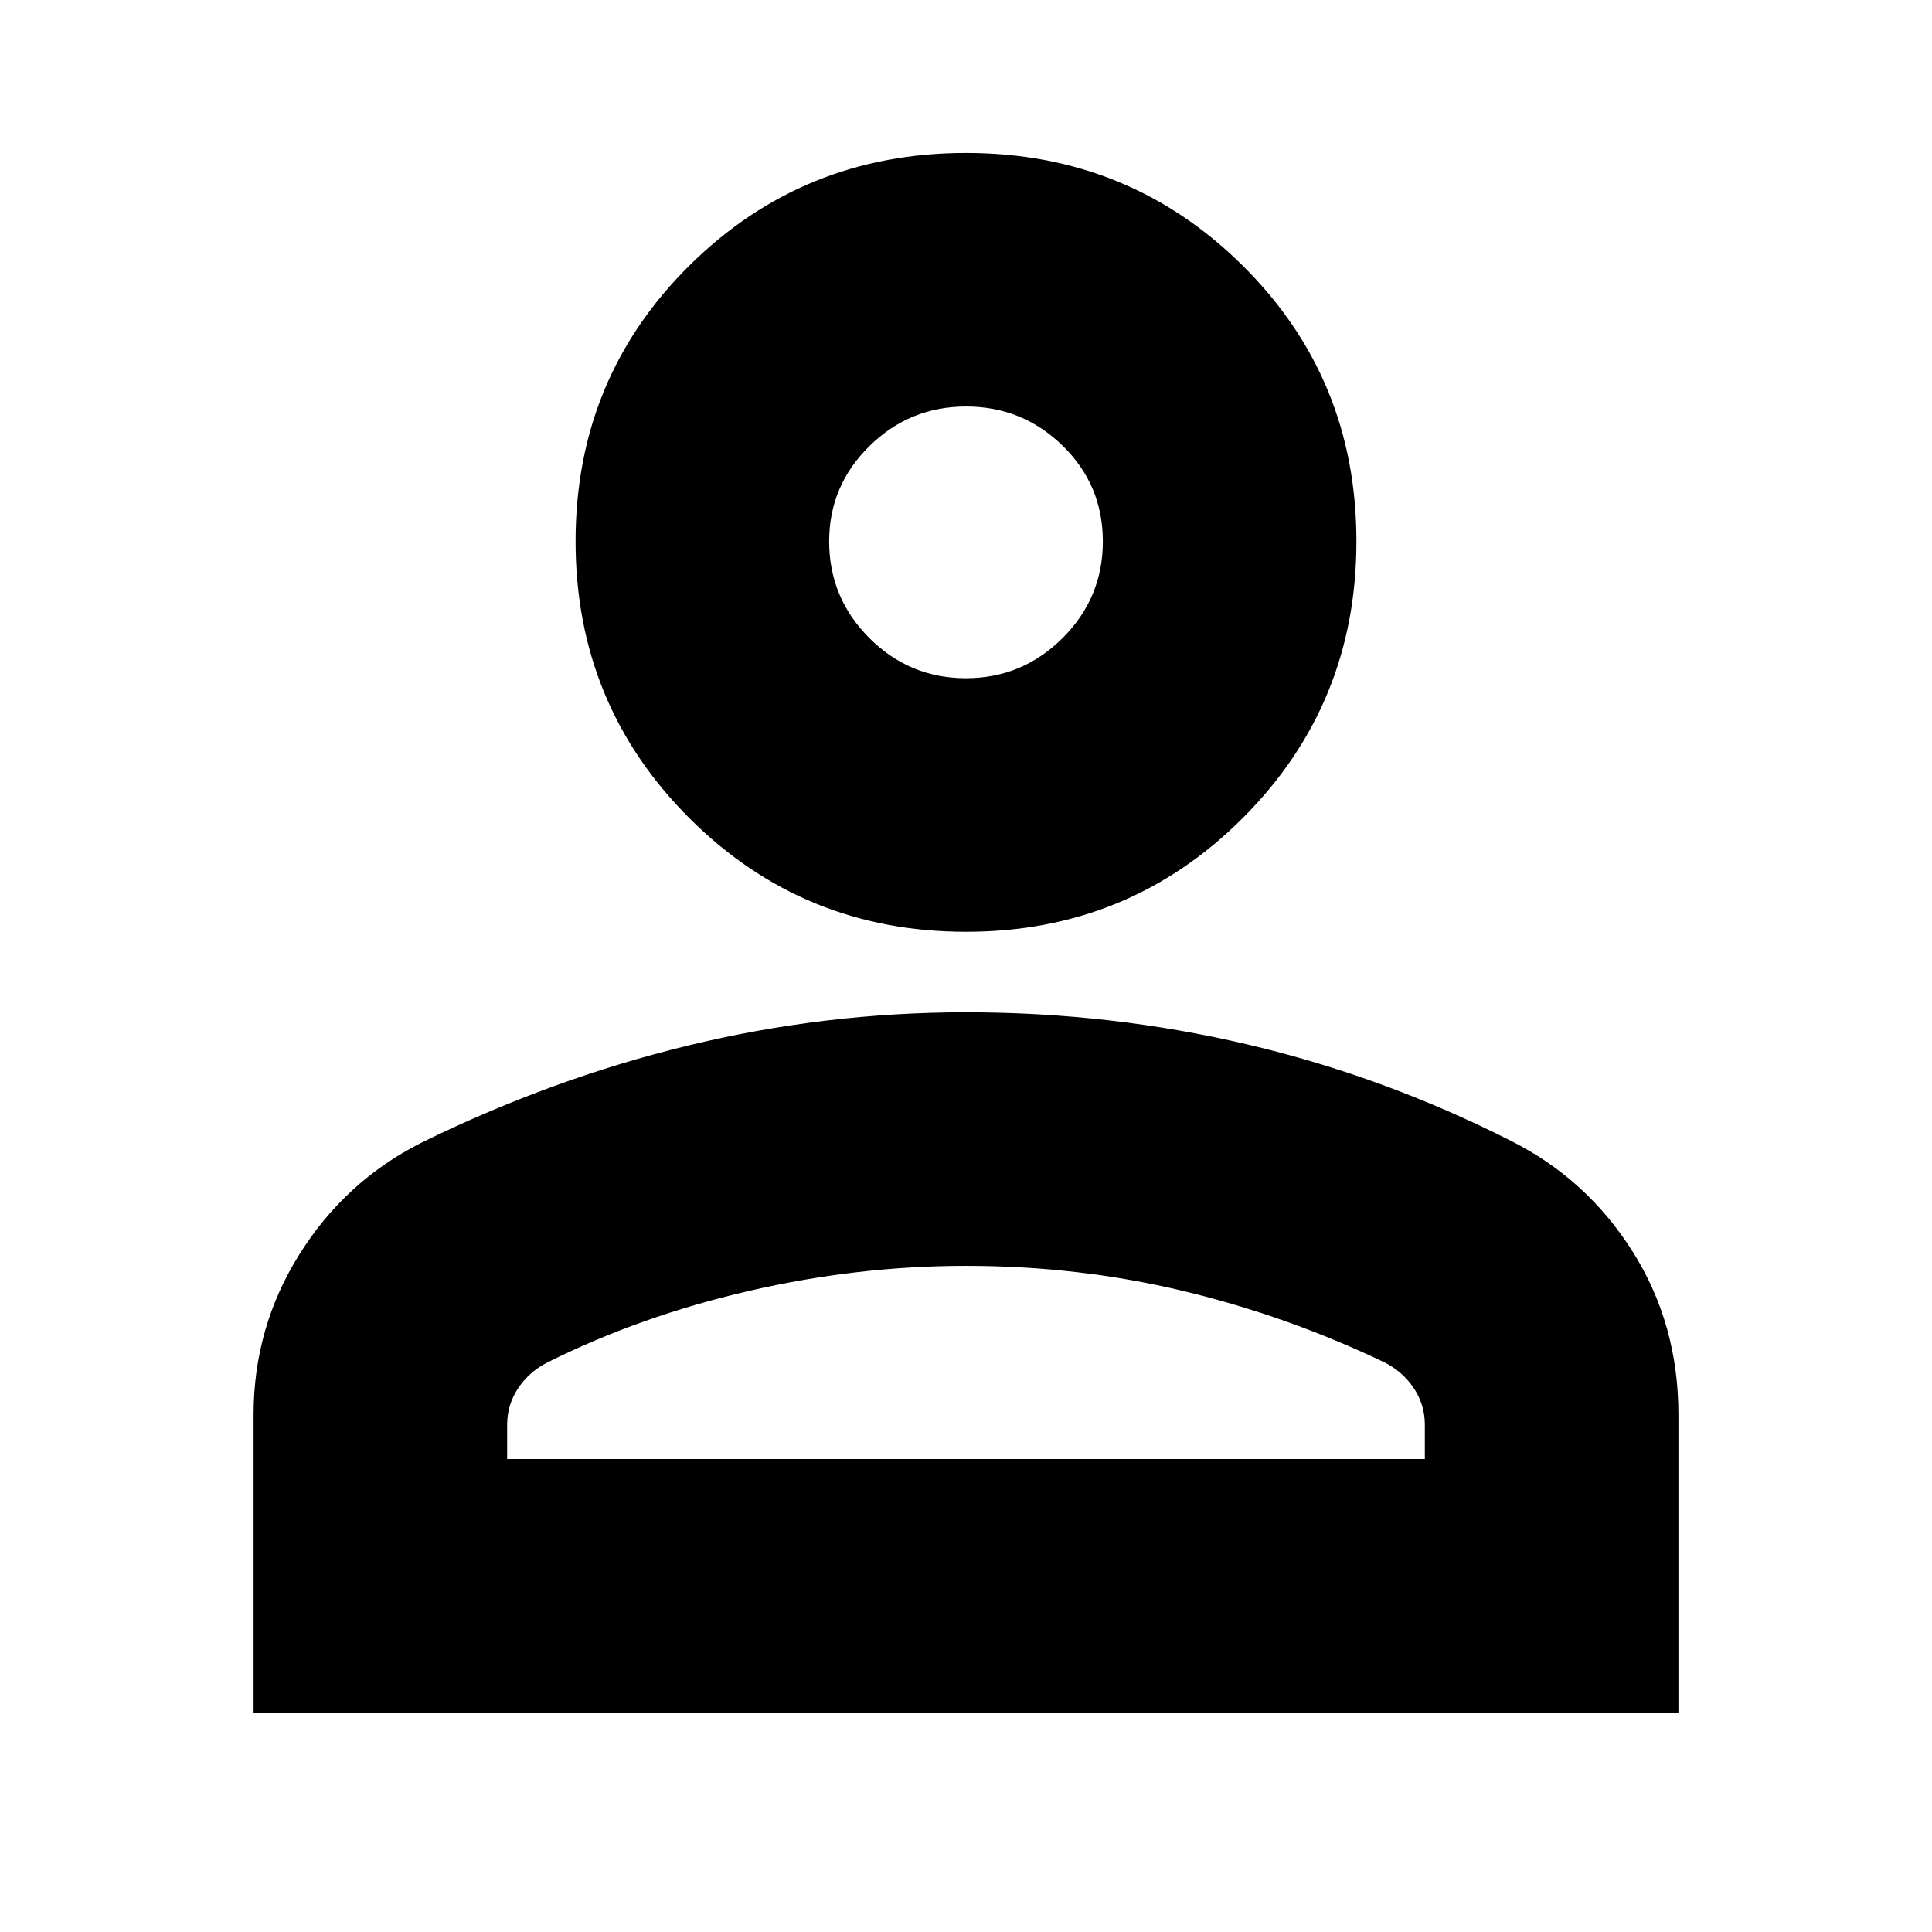
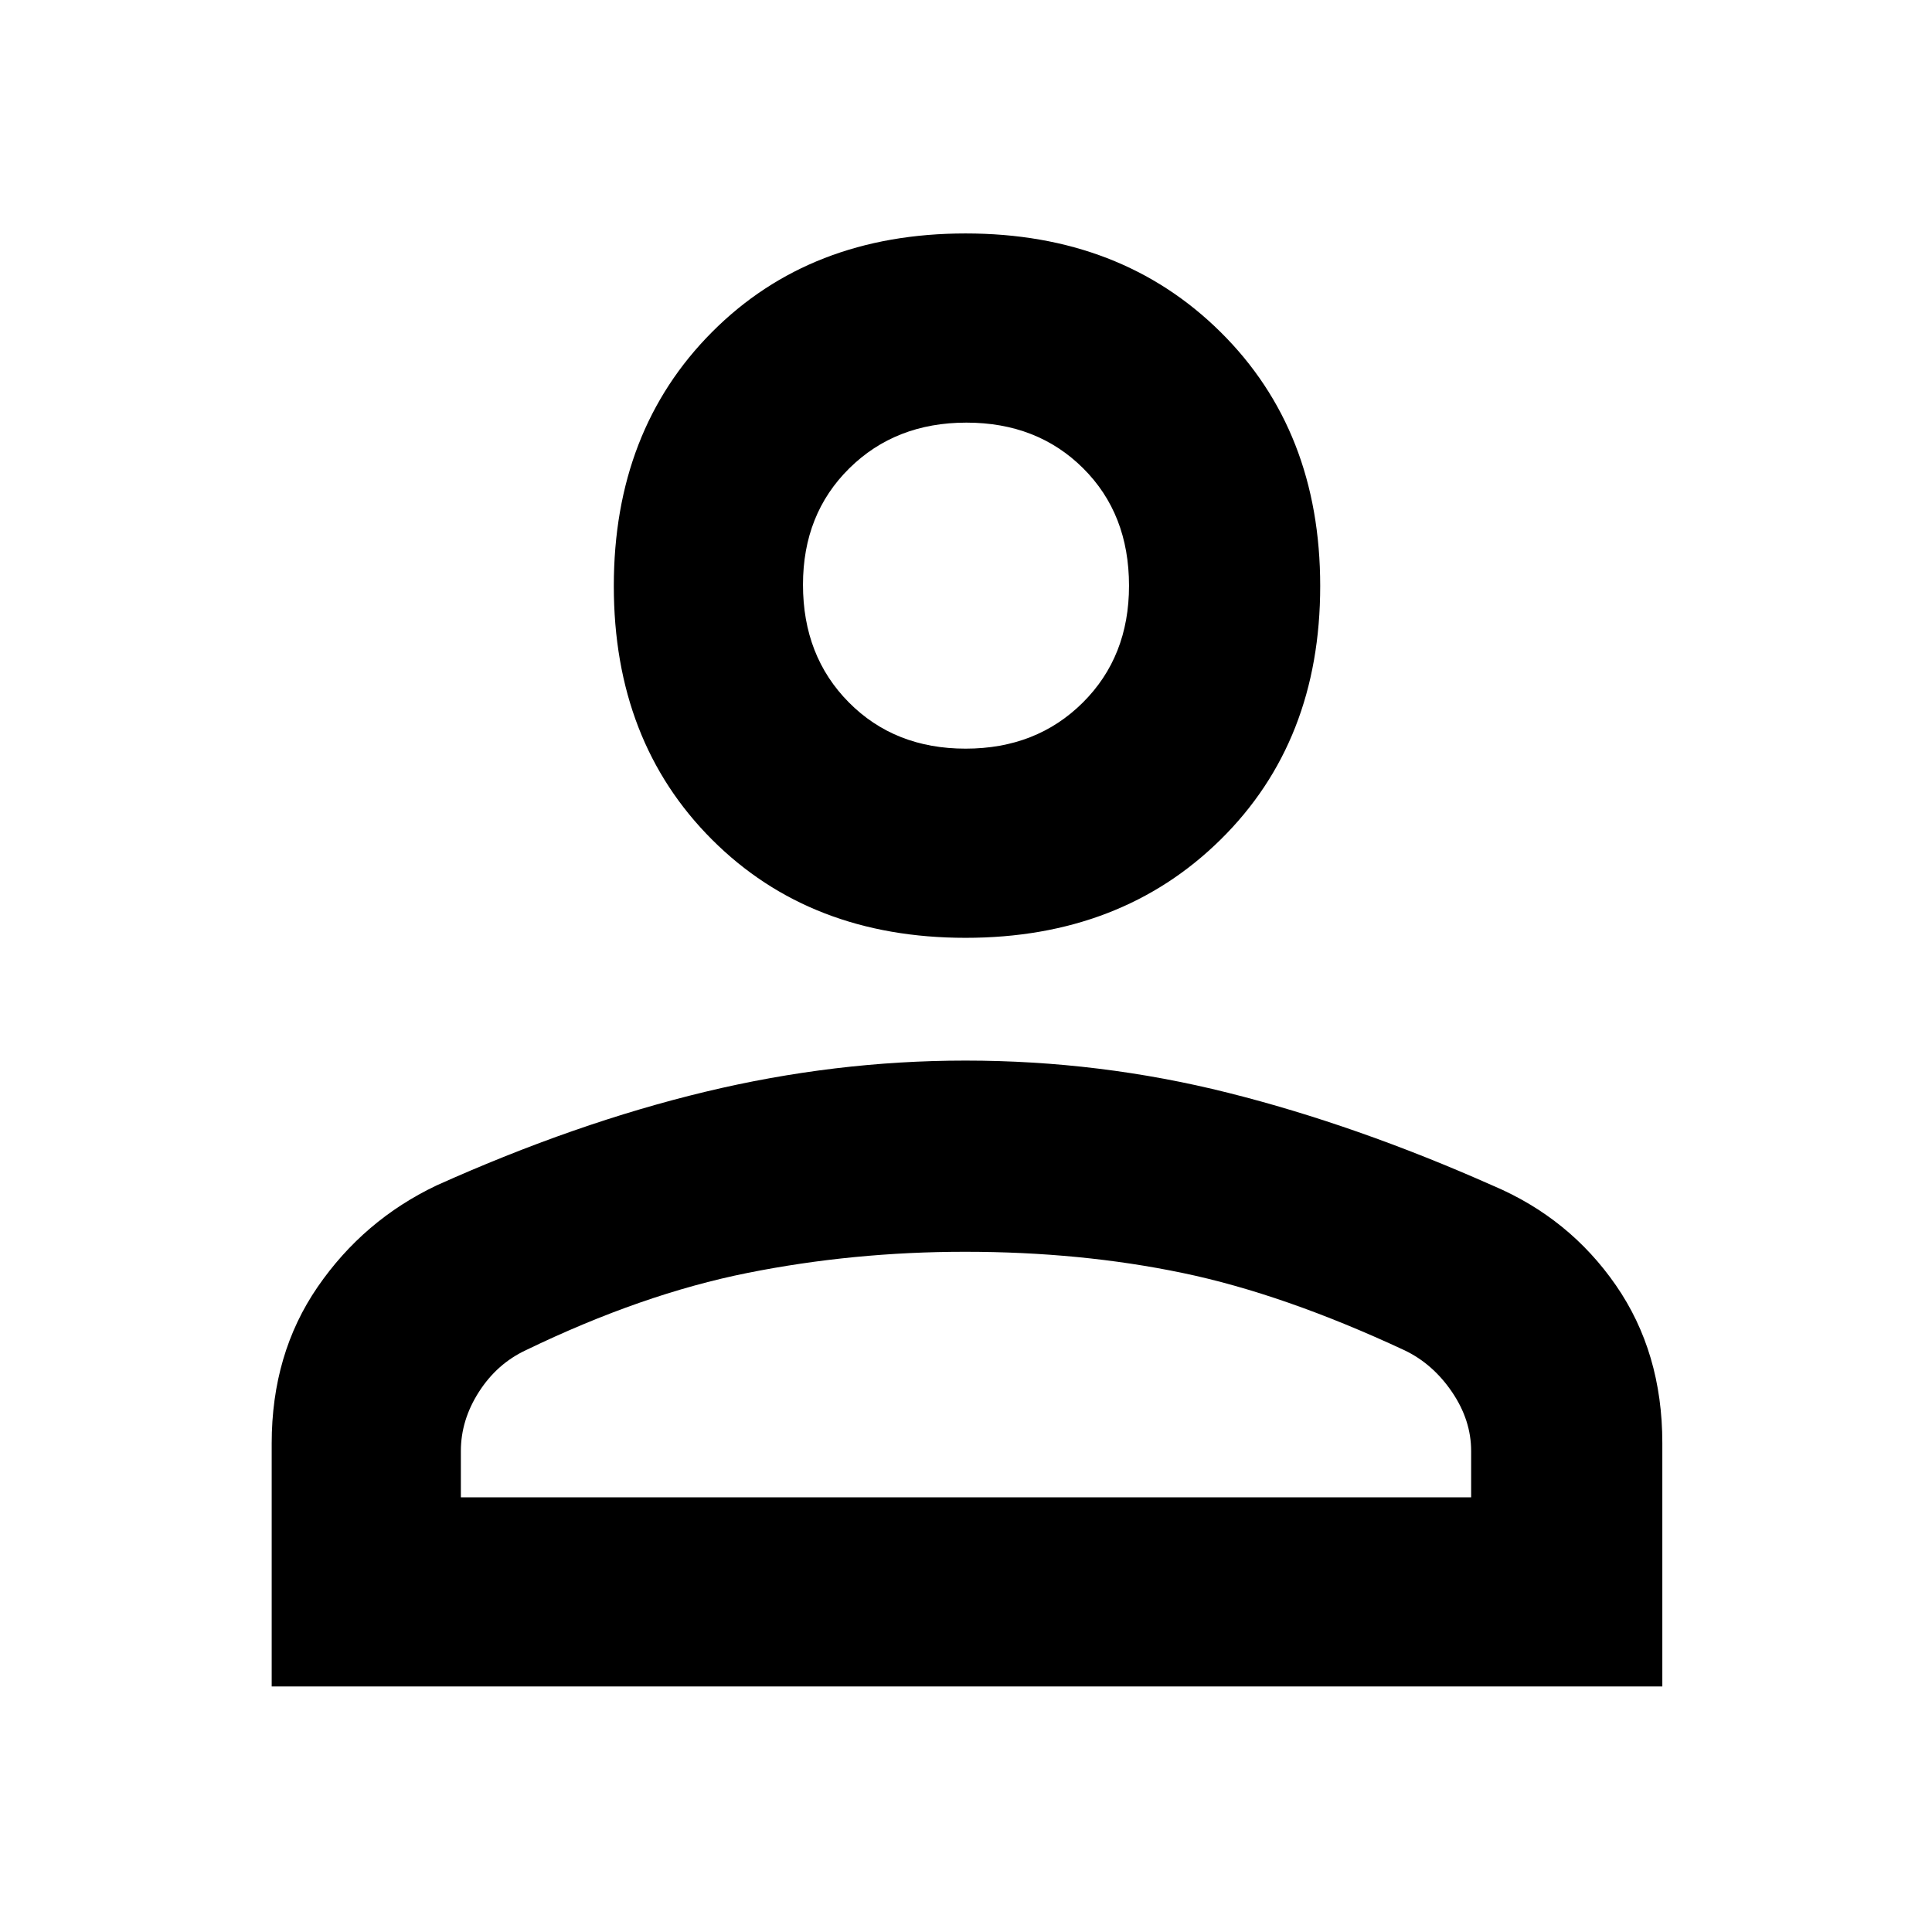
<svg xmlns="http://www.w3.org/2000/svg" height="24" viewBox="0 -960 960 960" width="24">
-   <path fill="currentColor" d="M480-497q-81 0-137.5-56.5T286-691q0-81 56.5-137T480-884q81 0 137.5 56T674-691q0 81-56.5 137.5T480-497ZM126-109v-148q0-43.3 22.7-79.6 22.69-36.3 60.3-55.4 65-32 132.96-48.5Q409.92-457 480-457q72 0 140 16t131 48q37.61 18.96 60.3 54.98Q834-302 834-257.05V-109H126Zm126-126h456v-17q0-10.03-5.5-18.24-5.5-8.2-14.5-12.76-48-23-100-35.5T480-331q-54 0-108 12.5T272-283q-9 4.56-14.5 12.76-5.5 8.21-5.5 18.24v17Zm227.96-388Q508-623 528-642.96q20-19.97 20-48 0-28.04-19.96-47.54-19.97-19.5-48-19.5Q452-758 432-738.32T412-691q0 28.05 19.96 48.03 19.97 19.97 48 19.97Zm.04-68Zm0 456Z" />
+   <path fill="currentColor" d="M479.8-494q-77.21 0-126-48.8-48.8-48.79-48.8-126 0-77.2 48.8-126.2 48.79-49 126-49 77.2 0 126.7 49T656-668.8q0 77.21-49.5 126Q557-494 479.8-494ZM135-122v-120.79q0-44.51 22.83-77.73Q180.66-353.73 217-371q69-31 133.46-46.5Q414.92-433 479.73-433q66.73 0 130.5 16 63.77 16 131.69 46.19 37.91 16.09 61 49.45Q826-288 826-243.05V-122H135Zm94-94h502v-23q0-15.35-9.5-29.32T698-289q-60-28-110.5-38.5-50.49-10.5-108-10.5-55.5 0-108 10.5t-110.07 38.34Q247-282.44 238-268.42q-9 14.01-9 29.42v23Zm250.8-372q35.2 0 58.2-22.85 23-22.84 23-58.11 0-35.69-22.8-58.37-22.79-22.67-58-22.67-35.2 0-58.2 22.72t-23 57.82q0 35.51 22.8 58.49 22.79 22.97 58 22.97Zm.2-81Zm0 453Z" />
</svg>
